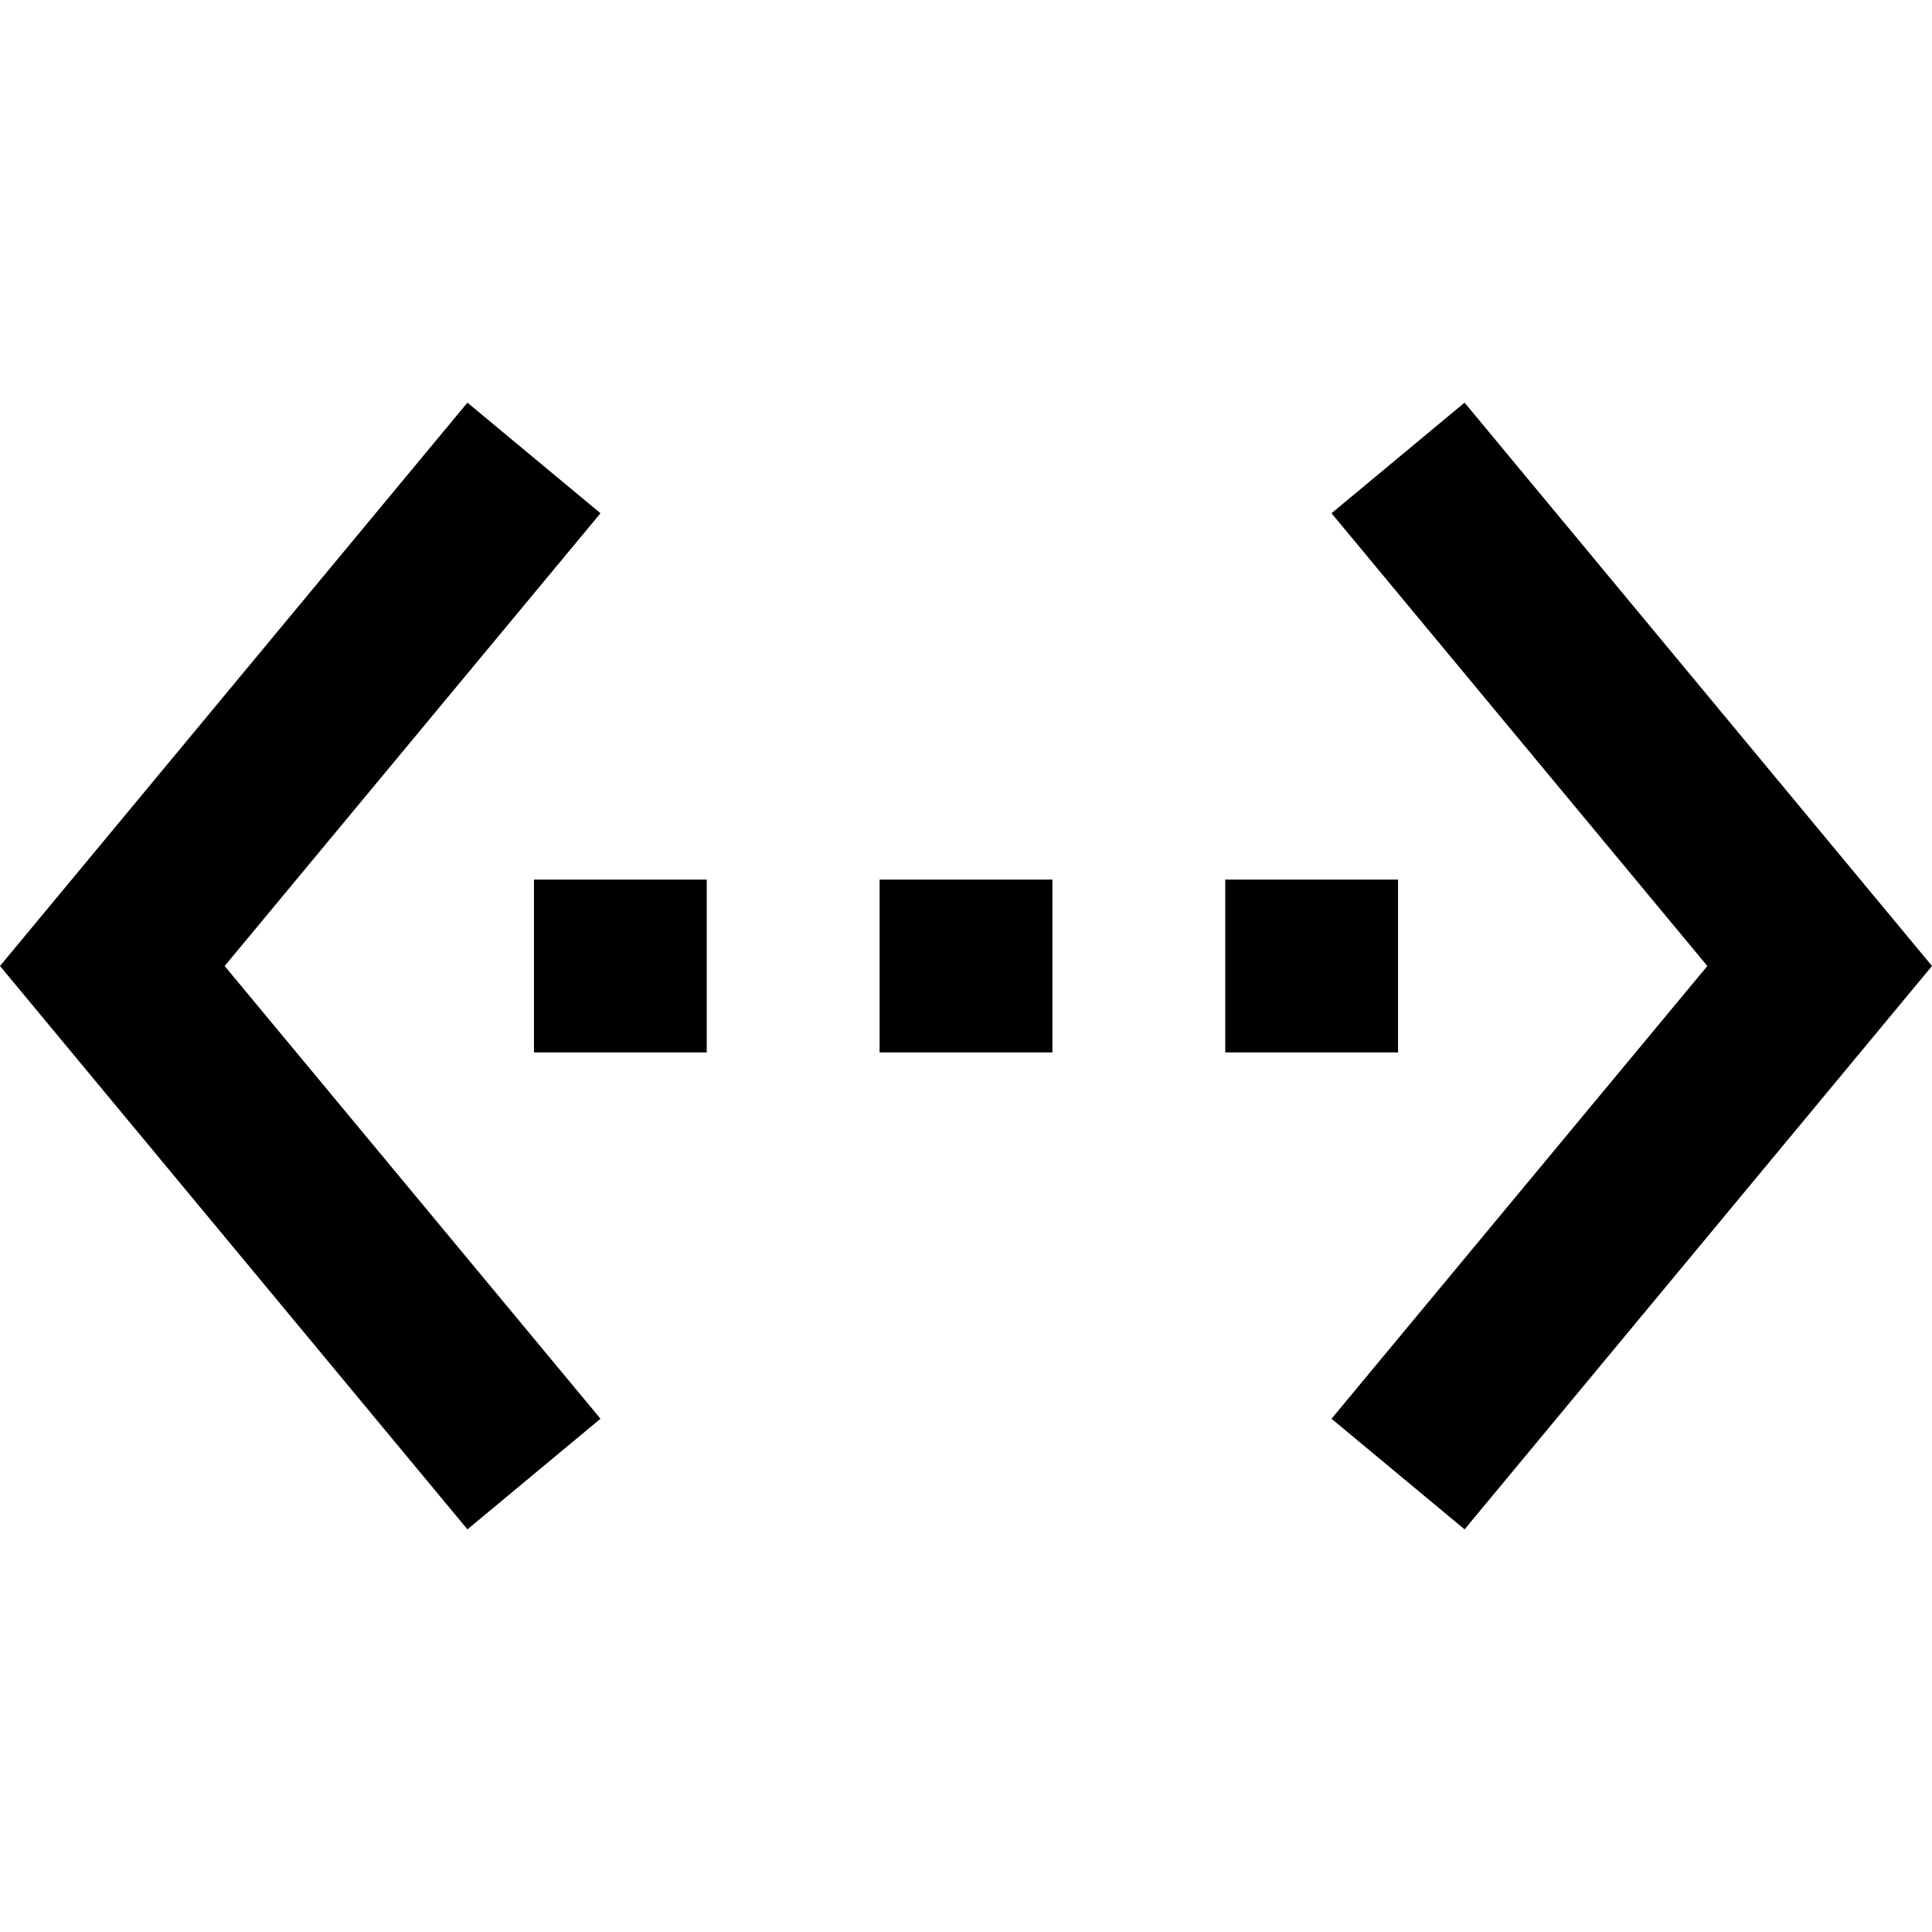
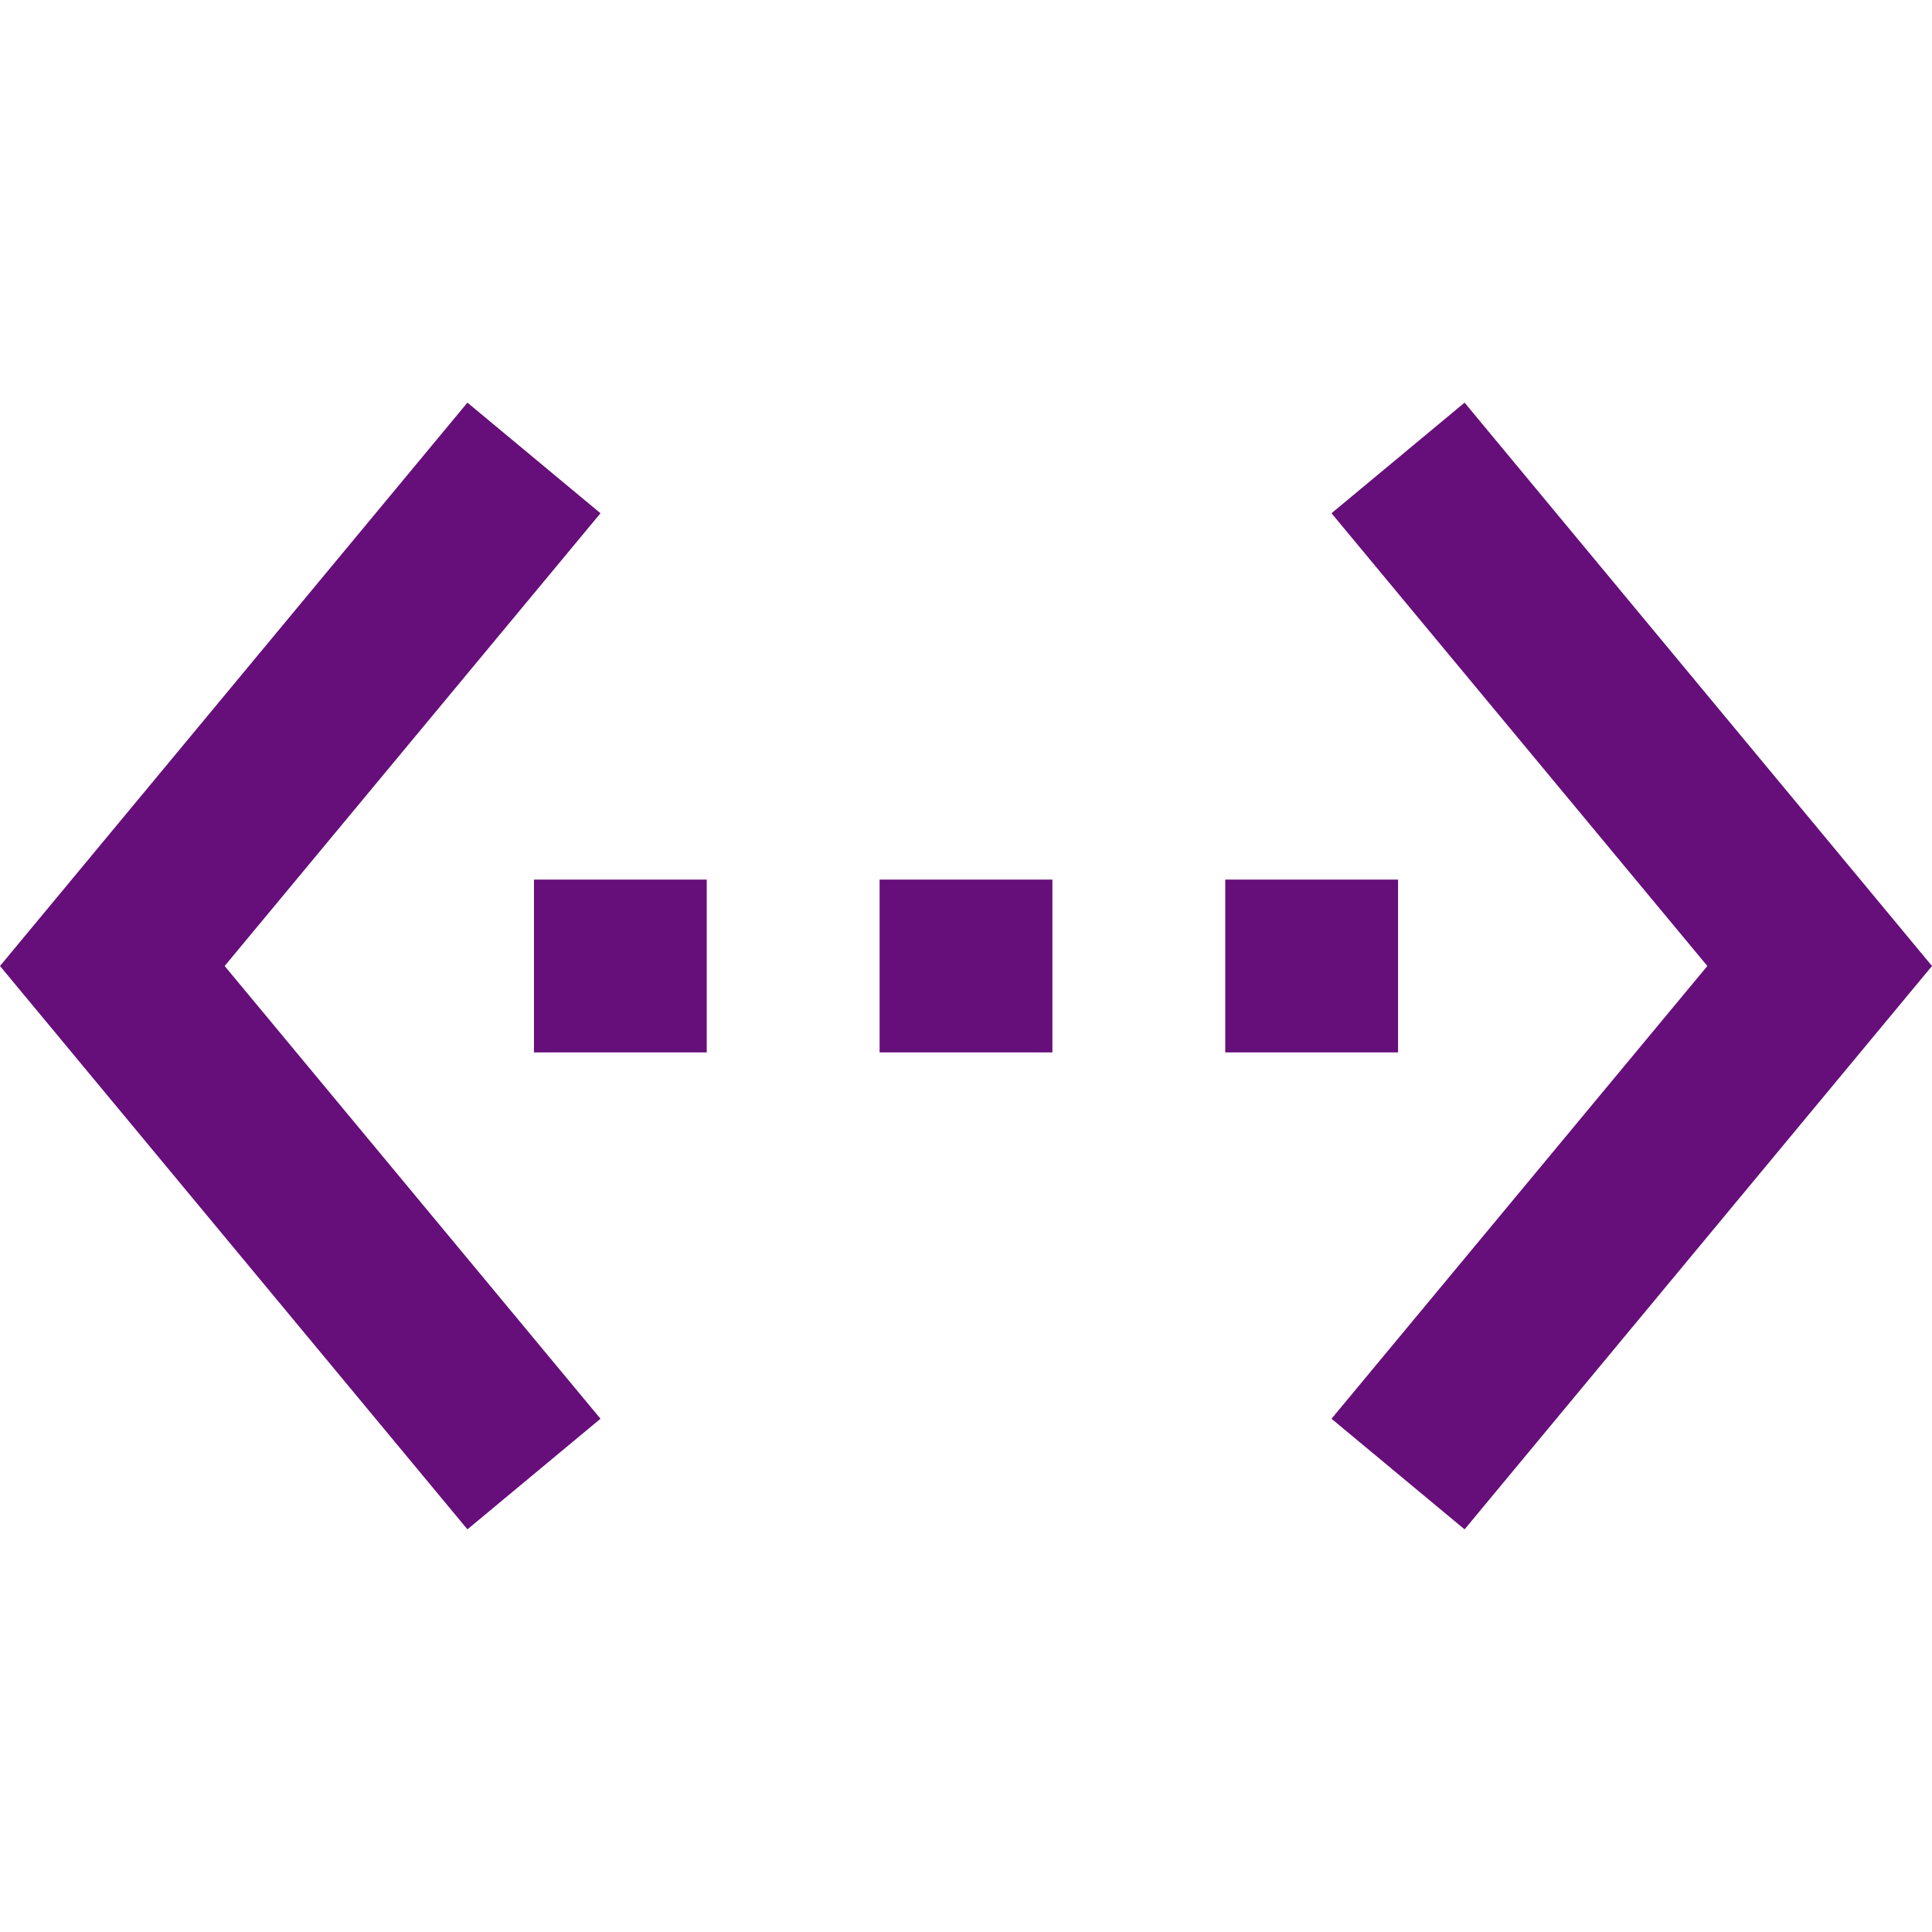
- <svg xmlns="http://www.w3.org/2000/svg" version="1.1" width="32" height="32" viewBox="0 0 32 32">
+ <svg xmlns="http://www.w3.org/2000/svg" version="1.1" width="32" height="32" viewBox="0 0 32 32" fill="#660e7a">
  <path d="M9.946 8.501l-2.204-1.832-7.742 9.331 7.742 9.331 2.204-1.832-6.225-7.499 6.225-7.499zM8.844 17.431h2.862v-2.862h-2.862v2.862zM23.156 14.569h-2.862v2.862h2.862v-2.862zM14.569 17.431h2.862v-2.862h-2.862v2.862zM24.258 6.669l-2.204 1.832 6.225 7.499-6.225 7.499 2.204 1.832 7.742-9.331-7.742-9.331z" />
</svg>
